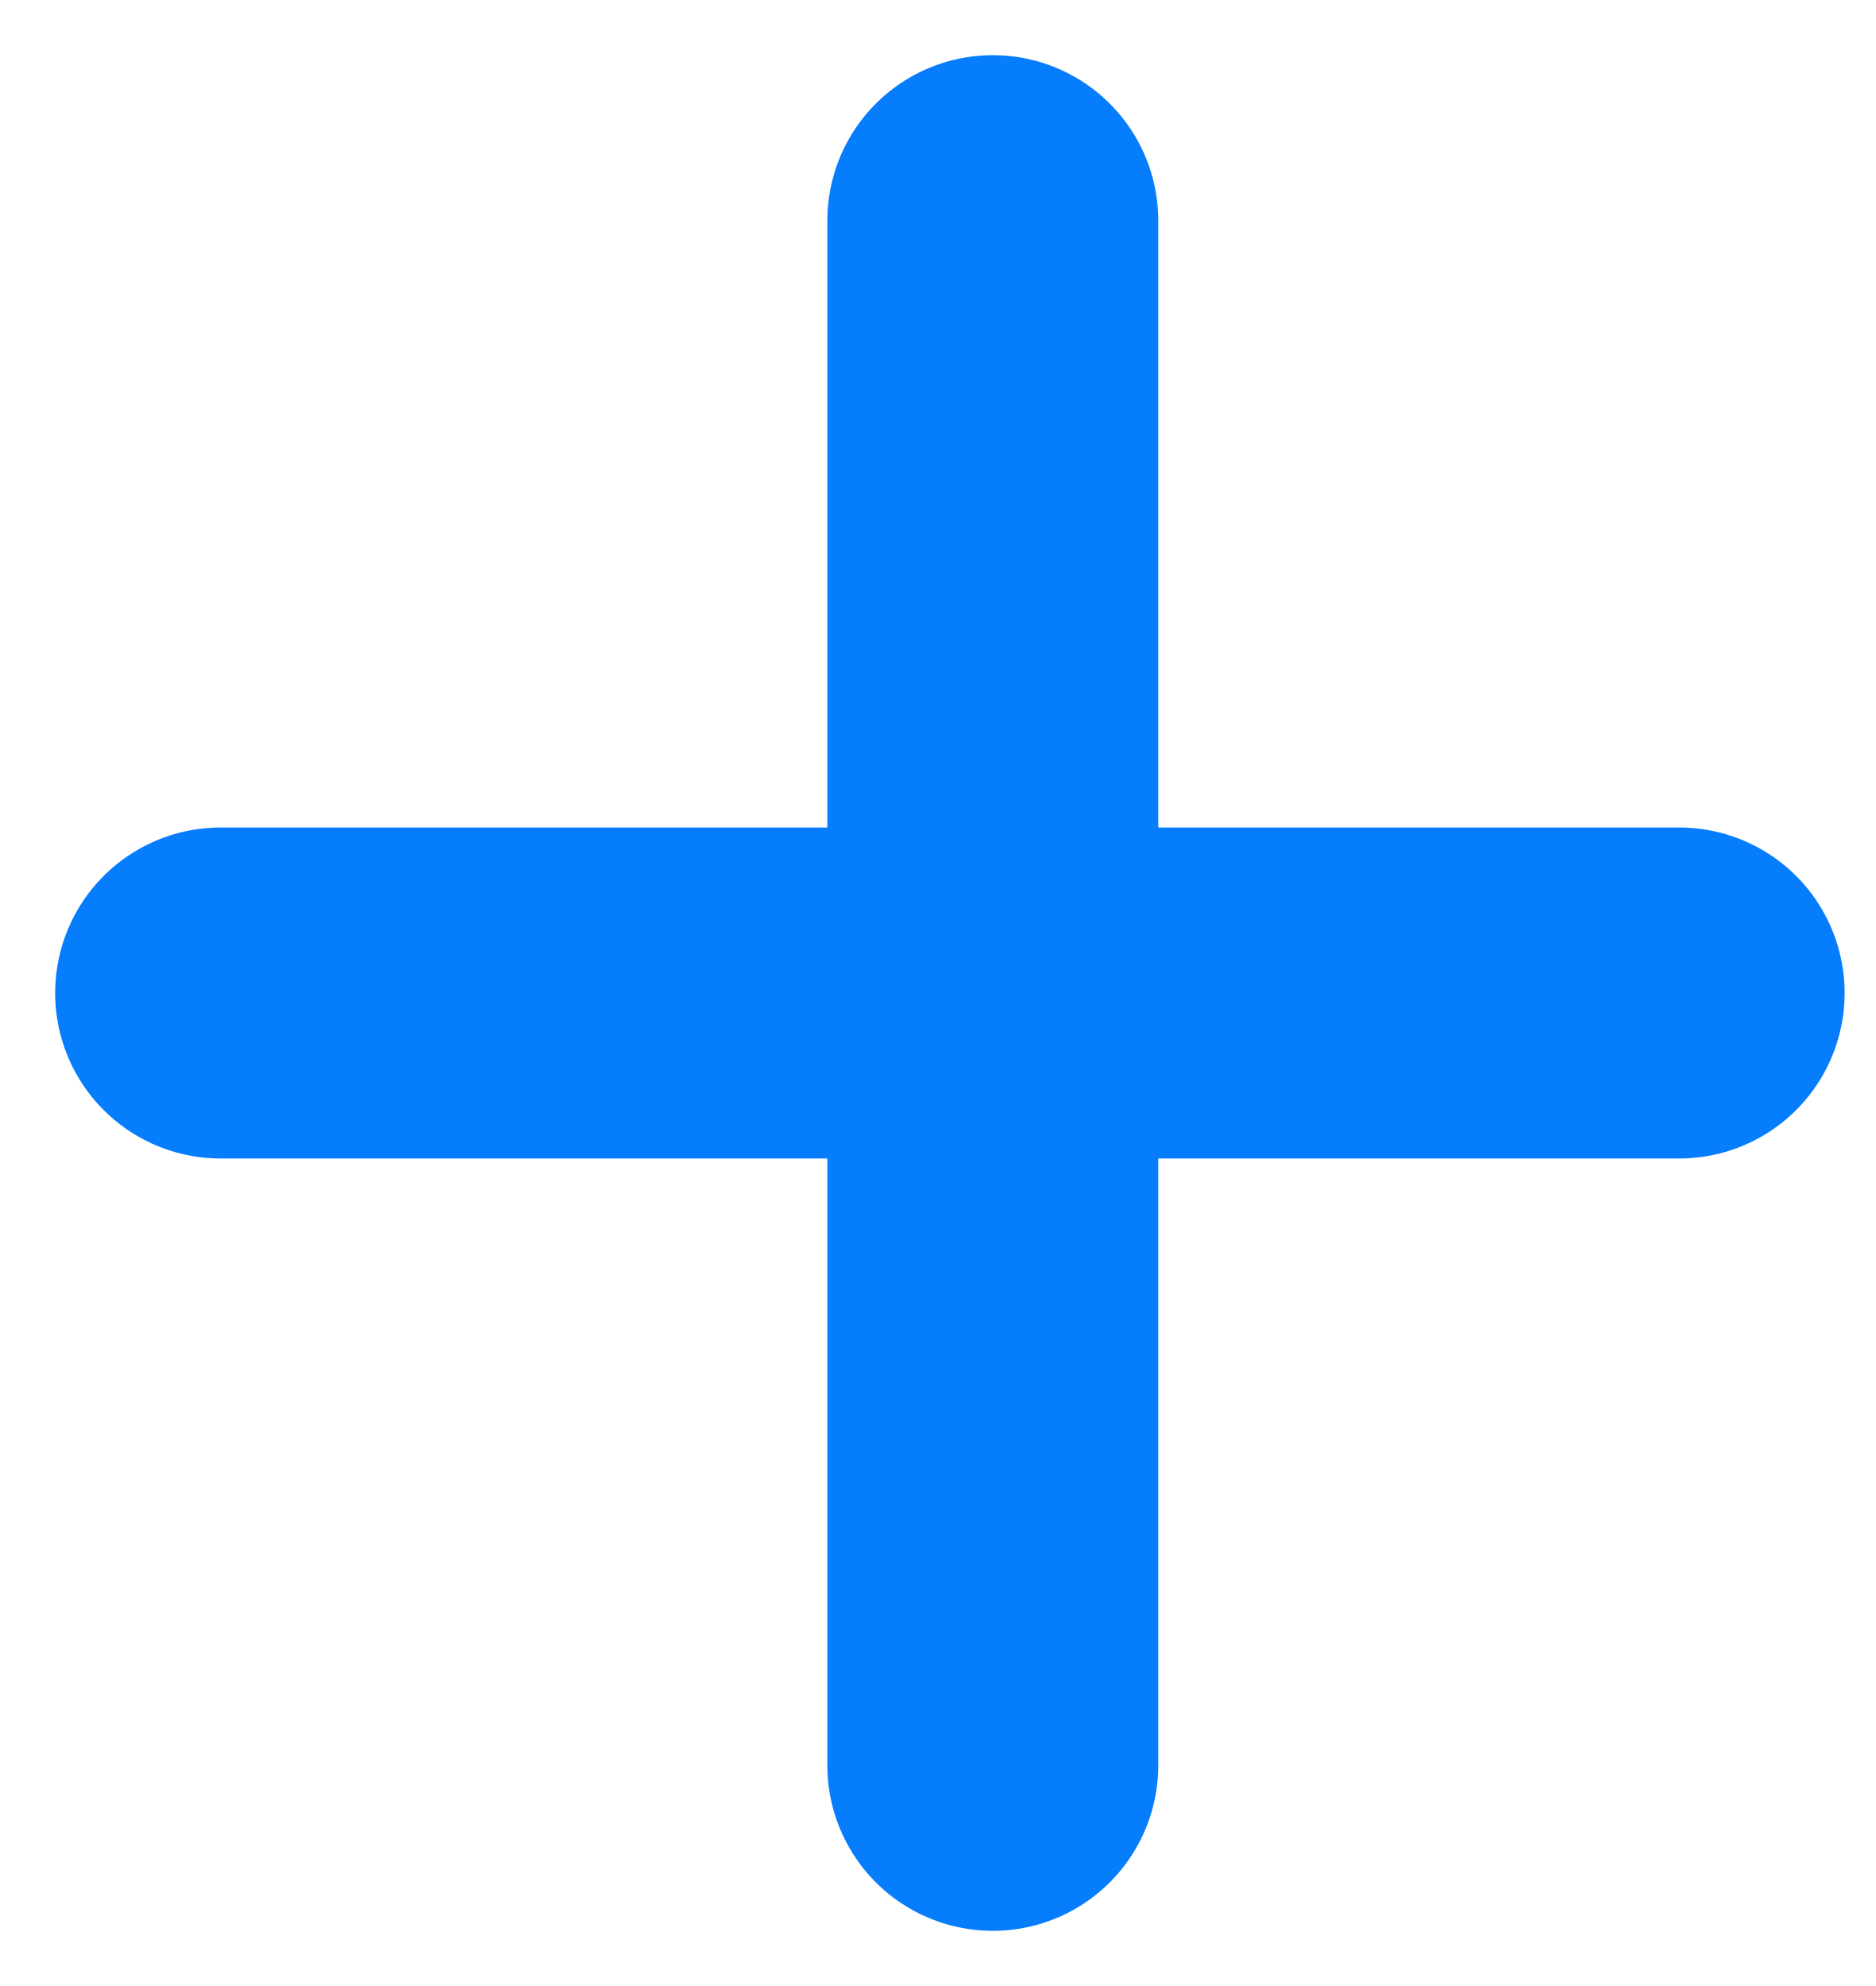
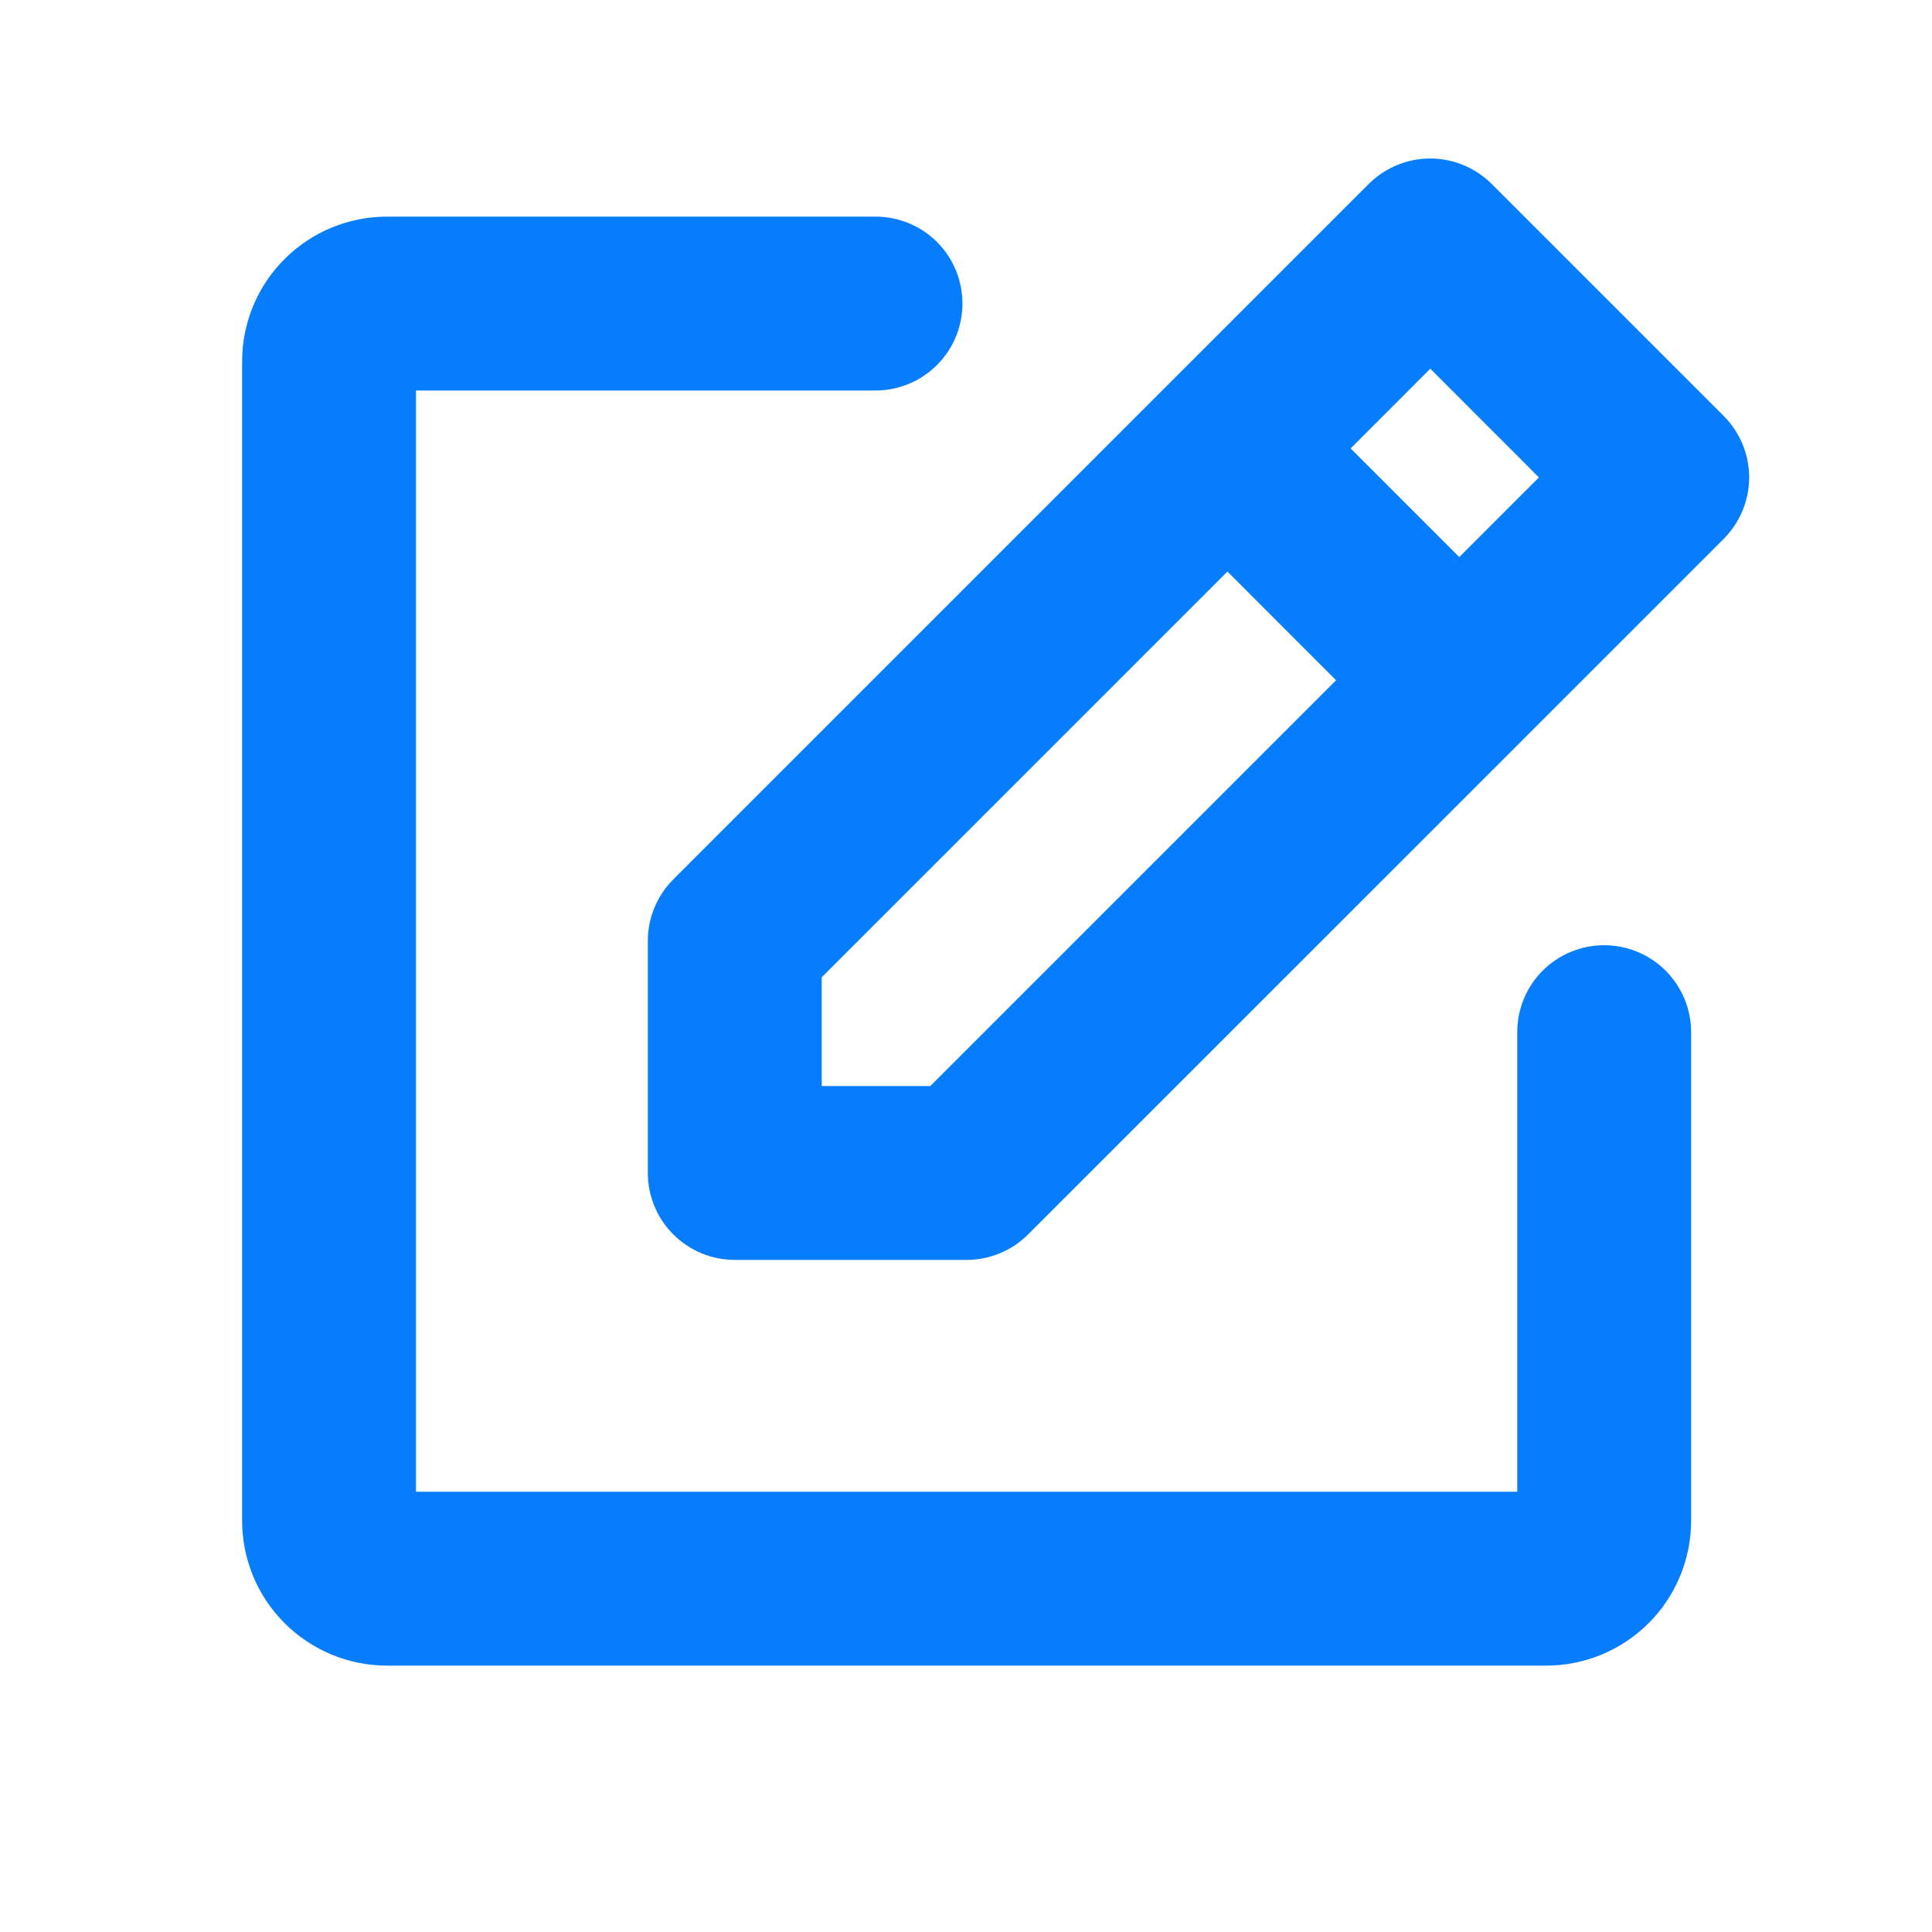
- <svg xmlns="http://www.w3.org/2000/svg" width="17" height="18" viewBox="0 0 17 18" fill="none">
-   <g id="Group 191">
-     <path id="Vector 1" d="M2 9H15.222" stroke="#067DFD" stroke-width="3" stroke-linecap="round" />
-     <path id="Vector 2" d="M9 2L9 16" stroke="#067DFD" stroke-width="3" stroke-linecap="round" />
-   </g>
+ <svg xmlns="http://www.w3.org/2000/svg" width="25" height="25" viewBox="0 0 25 25" fill="none">
+   <path d="M22.304 5.382L19.304 2.382C19.199 2.277 19.075 2.194 18.938 2.137C18.802 2.08 18.655 2.051 18.507 2.051C18.359 2.051 18.212 2.08 18.076 2.137C17.939 2.194 17.814 2.277 17.71 2.382L8.71 11.382C8.5 11.593 8.382 11.879 8.383 12.178V15.178C8.383 15.476 8.501 15.762 8.712 15.973C8.923 16.184 9.209 16.303 9.508 16.303H12.508C12.656 16.303 12.802 16.274 12.938 16.217C13.075 16.161 13.199 16.078 13.304 15.973L22.304 6.974C22.408 6.869 22.491 6.745 22.548 6.608C22.605 6.472 22.634 6.325 22.634 6.178C22.634 6.03 22.605 5.883 22.548 5.747C22.491 5.61 22.408 5.486 22.304 5.382ZM18.508 4.771L19.914 6.178L18.883 7.209L17.477 5.803L18.508 4.771ZM12.039 14.053H10.633V12.646L15.883 7.396L17.289 8.803L12.039 14.053ZM21.883 13.356V19.678C21.883 20.175 21.685 20.652 21.334 21.003C20.982 21.355 20.505 21.553 20.008 21.553H5.008C4.511 21.553 4.034 21.355 3.682 21.003C3.33 20.652 3.133 20.175 3.133 19.678V4.678C3.133 4.18 3.33 3.703 3.682 3.352C4.034 3 4.511 2.803 5.008 2.803H11.329C11.628 2.803 11.914 2.921 12.125 3.132C12.336 3.343 12.454 3.629 12.454 3.928C12.454 4.226 12.336 4.512 12.125 4.723C11.914 4.934 11.628 5.053 11.329 5.053H5.383V19.303H19.633V13.356C19.633 13.058 19.751 12.771 19.962 12.56C20.173 12.35 20.459 12.231 20.758 12.231C21.056 12.231 21.342 12.35 21.553 12.56C21.764 12.771 21.883 13.058 21.883 13.356Z" fill="#067DFD" />
</svg>
